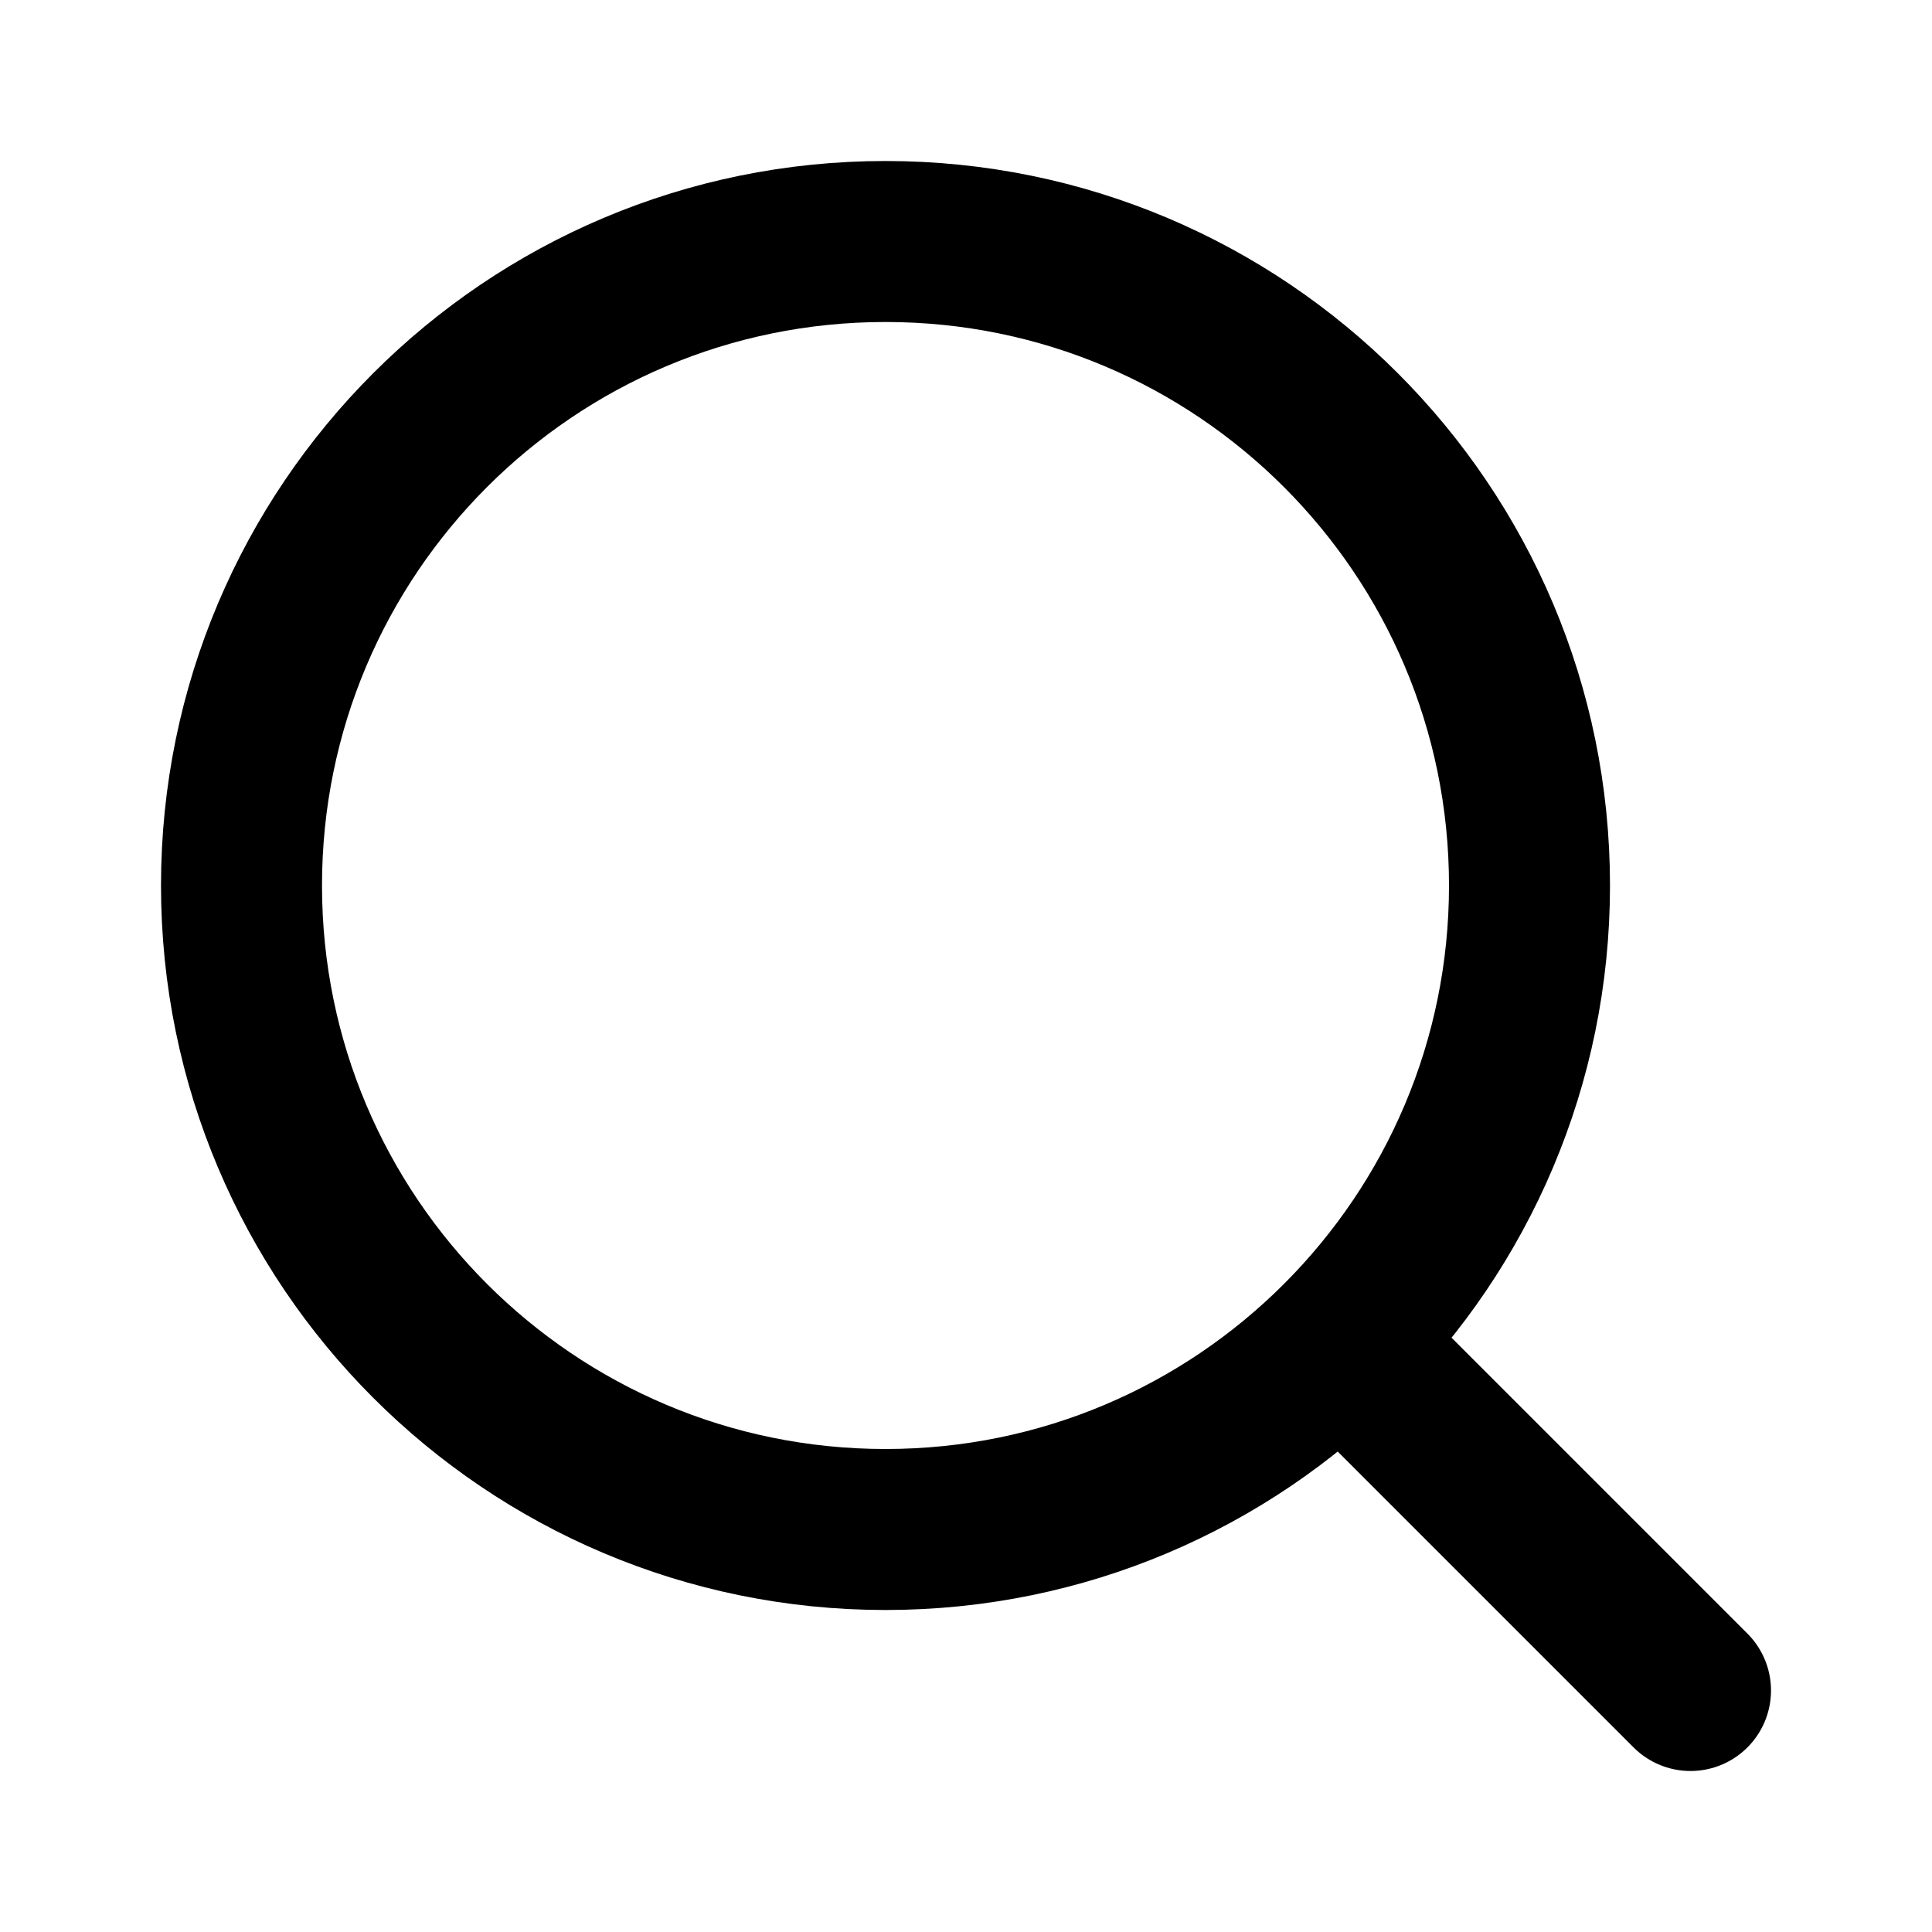
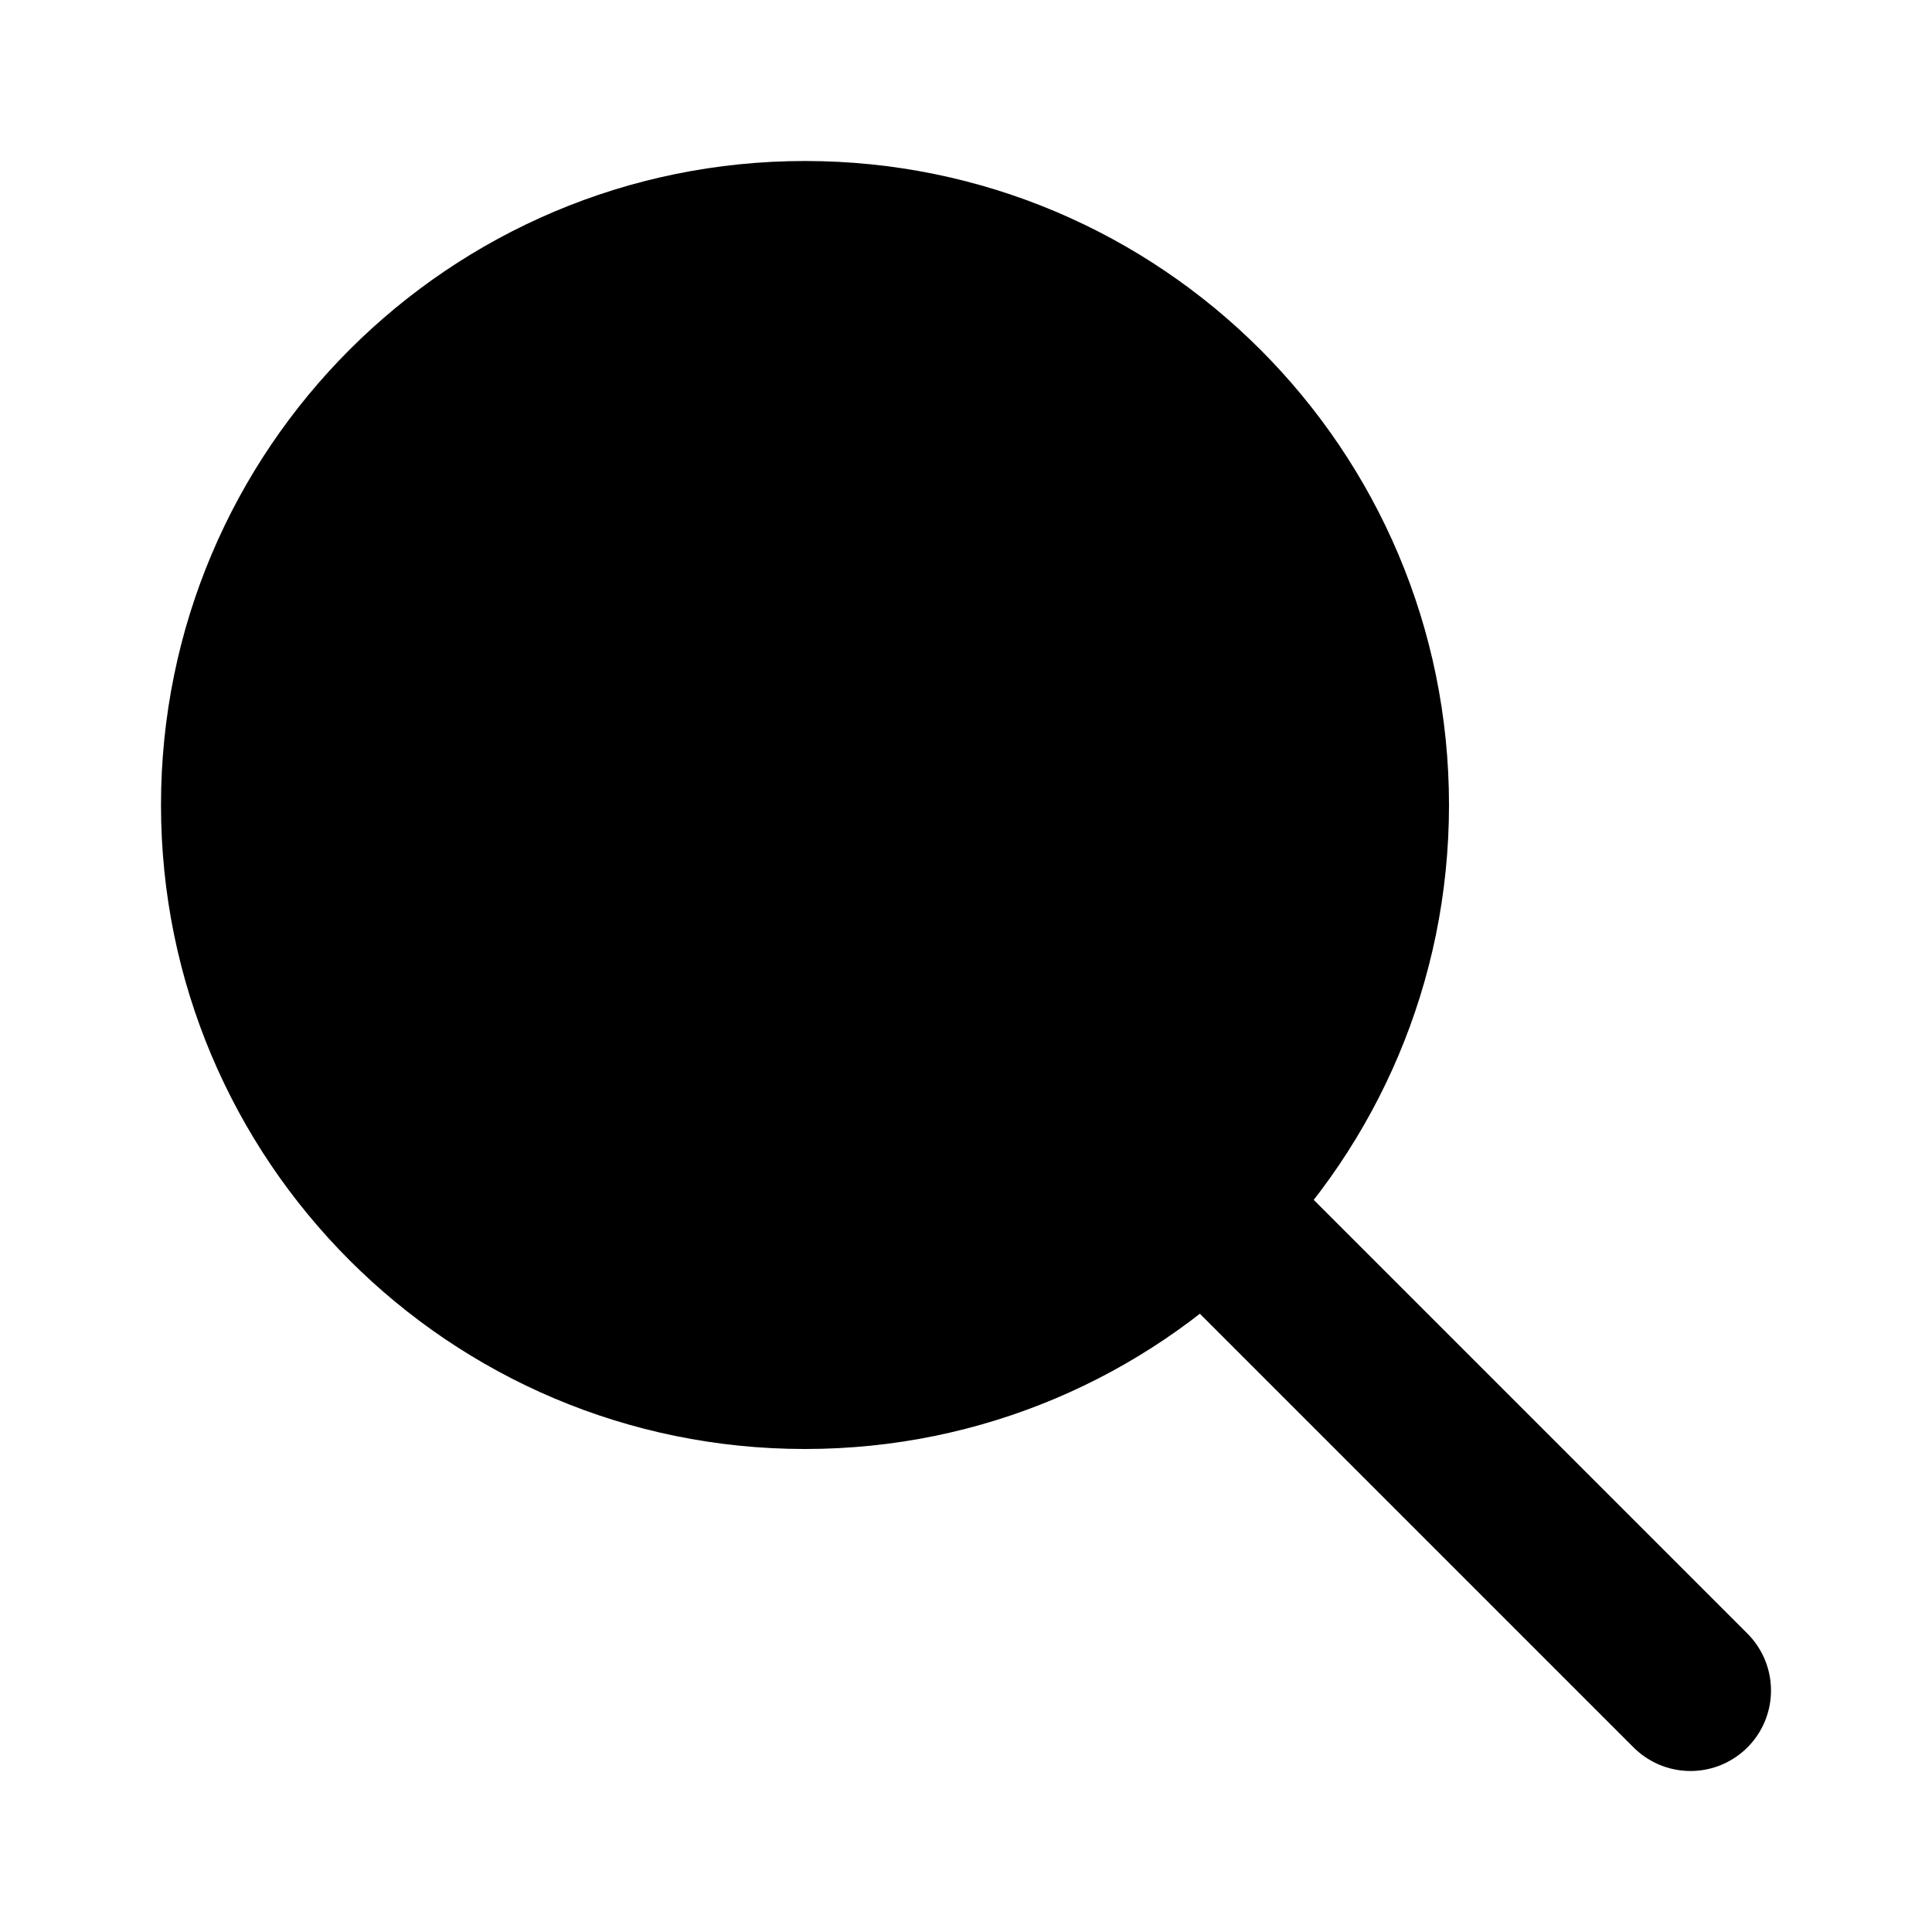
<svg xmlns="http://www.w3.org/2000/svg" width="24" height="24" viewBox="0 0 24 24" fill="none" stroke="currentColor" stroke-width="2" stroke-linecap="round" stroke-linejoin="round">
-   <path d="m21 21-4.34-4.34" />
-   <circle cx="11" cy="11" r="8" />
+   <path d="M10 2C14.418 2 18 5.582 18 10C18 14.418 14.418 18 10 18C5.582 18 2 14.418 2 10C2 5.582 5.582 2 10 2Z" fill="currentColor" stroke="none" />
+   <path d="M15 15L21 21" />
</svg>
